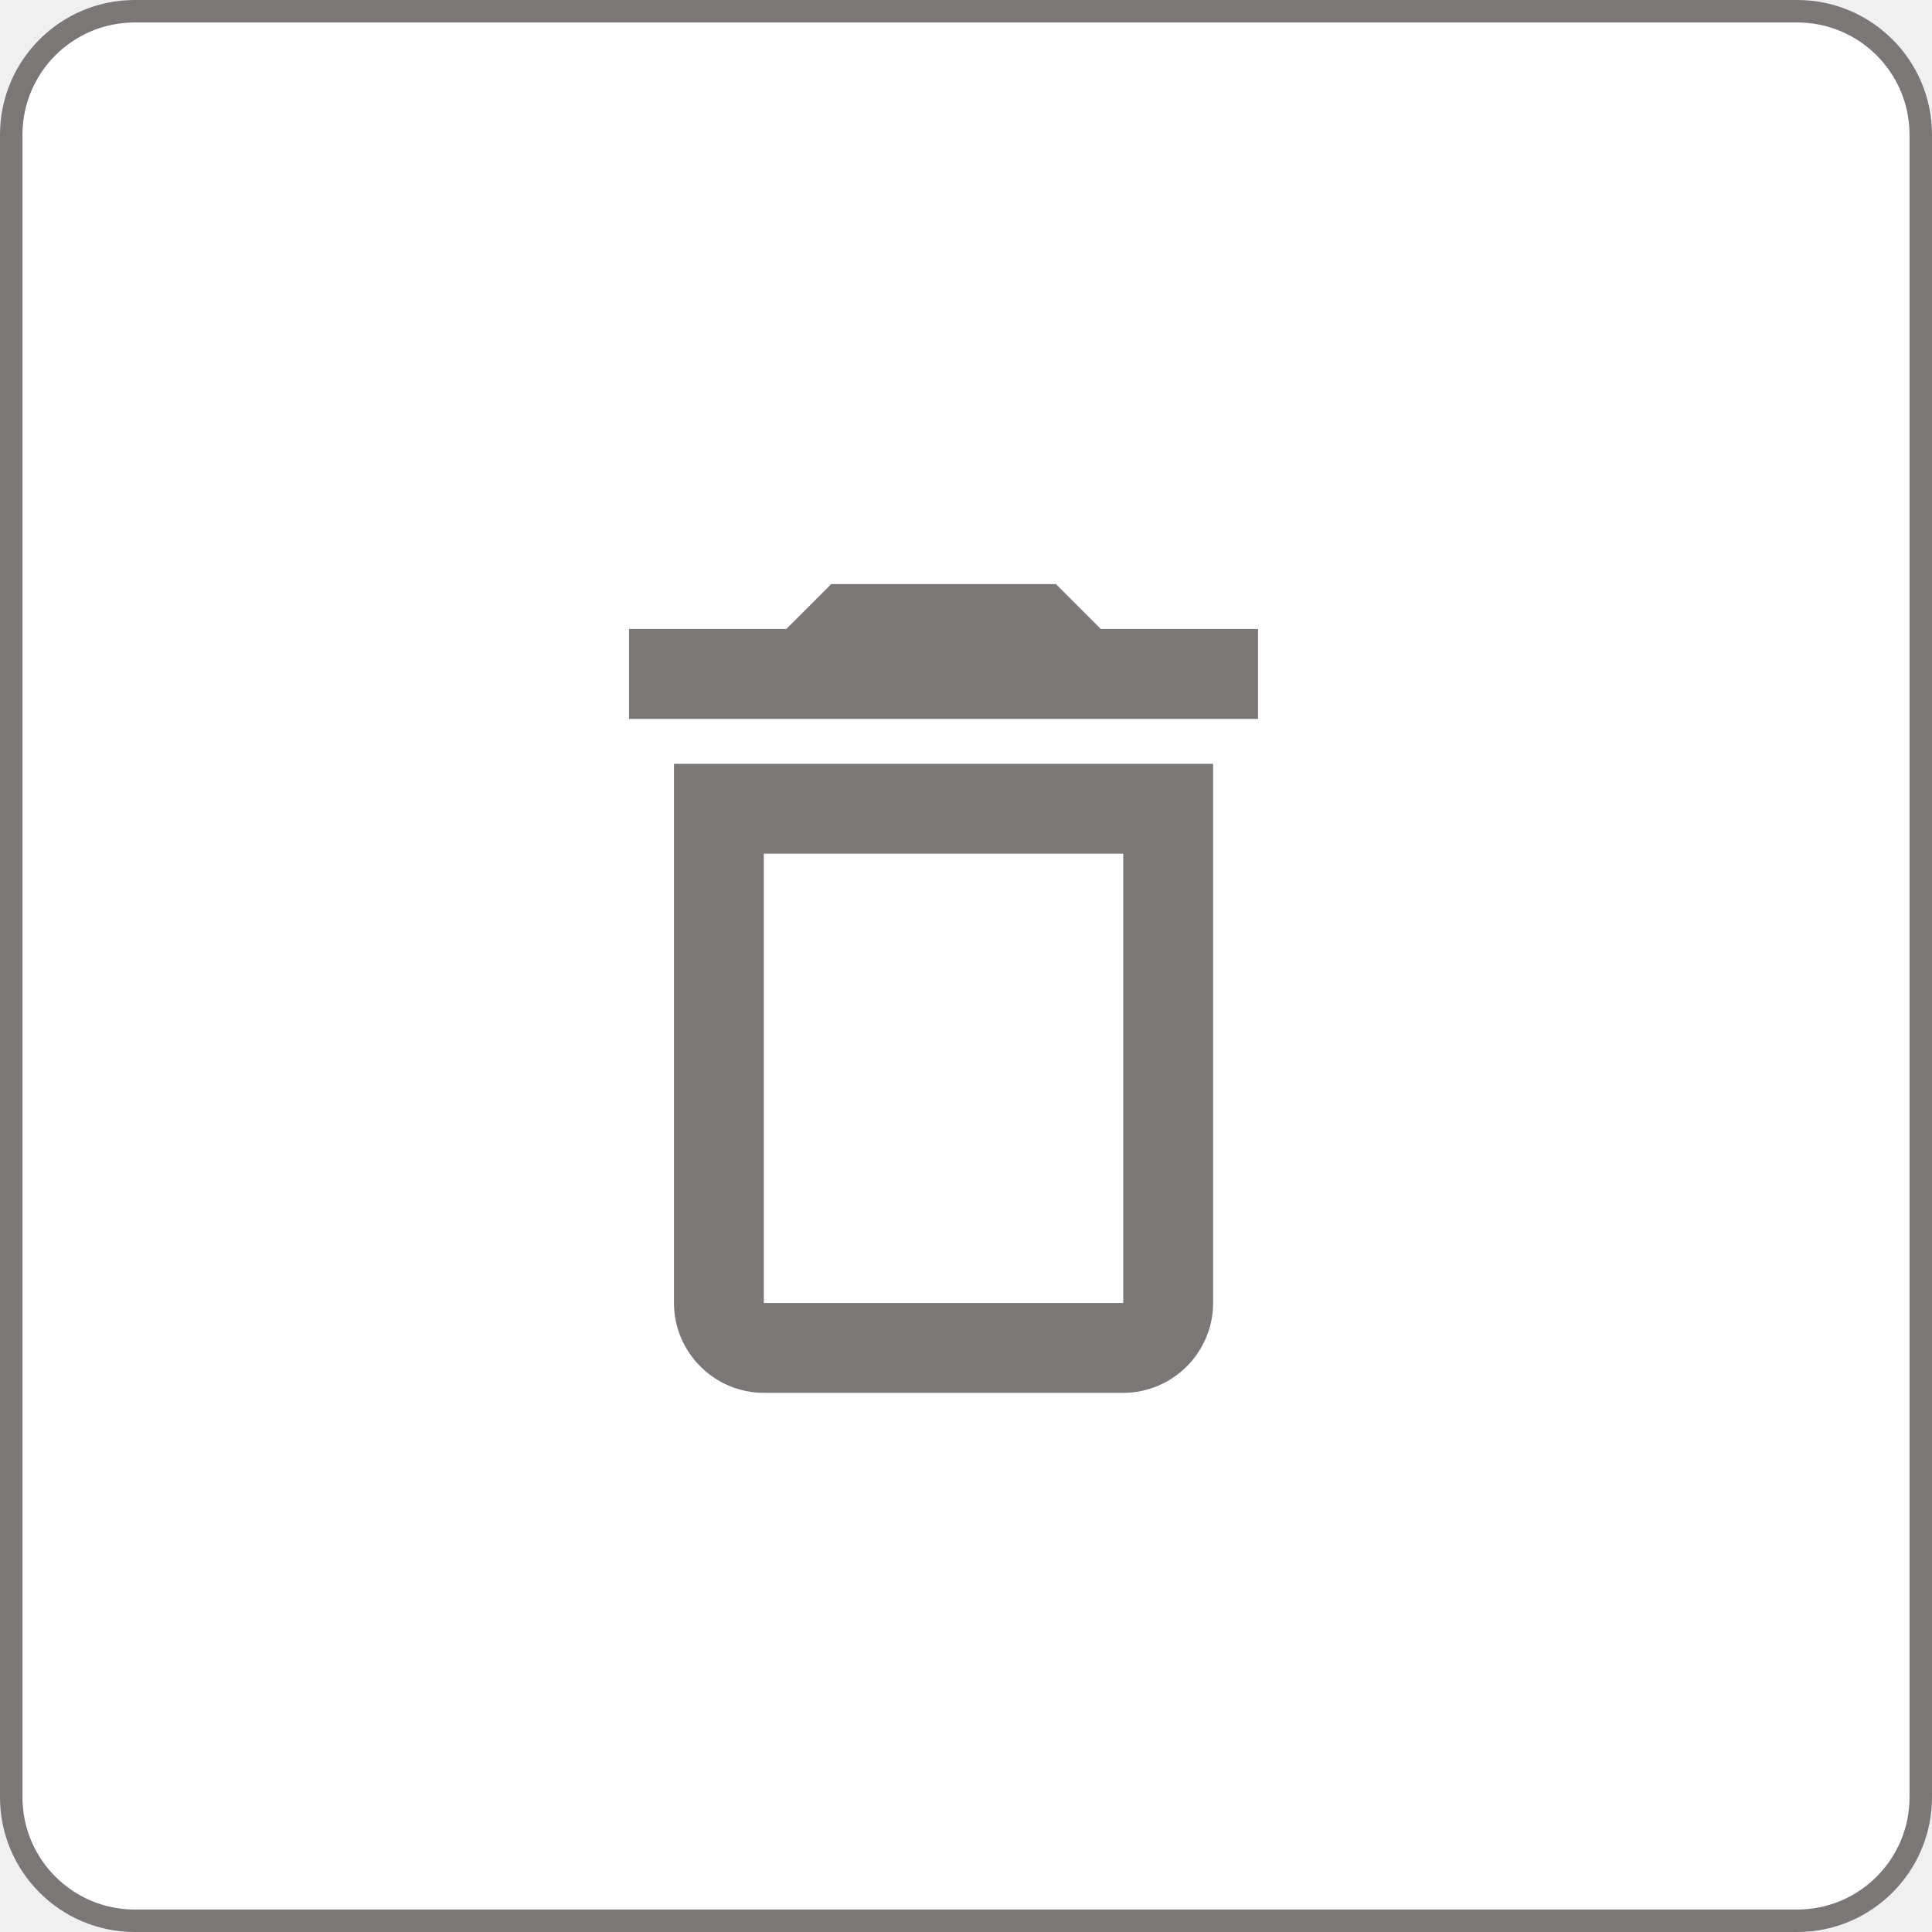
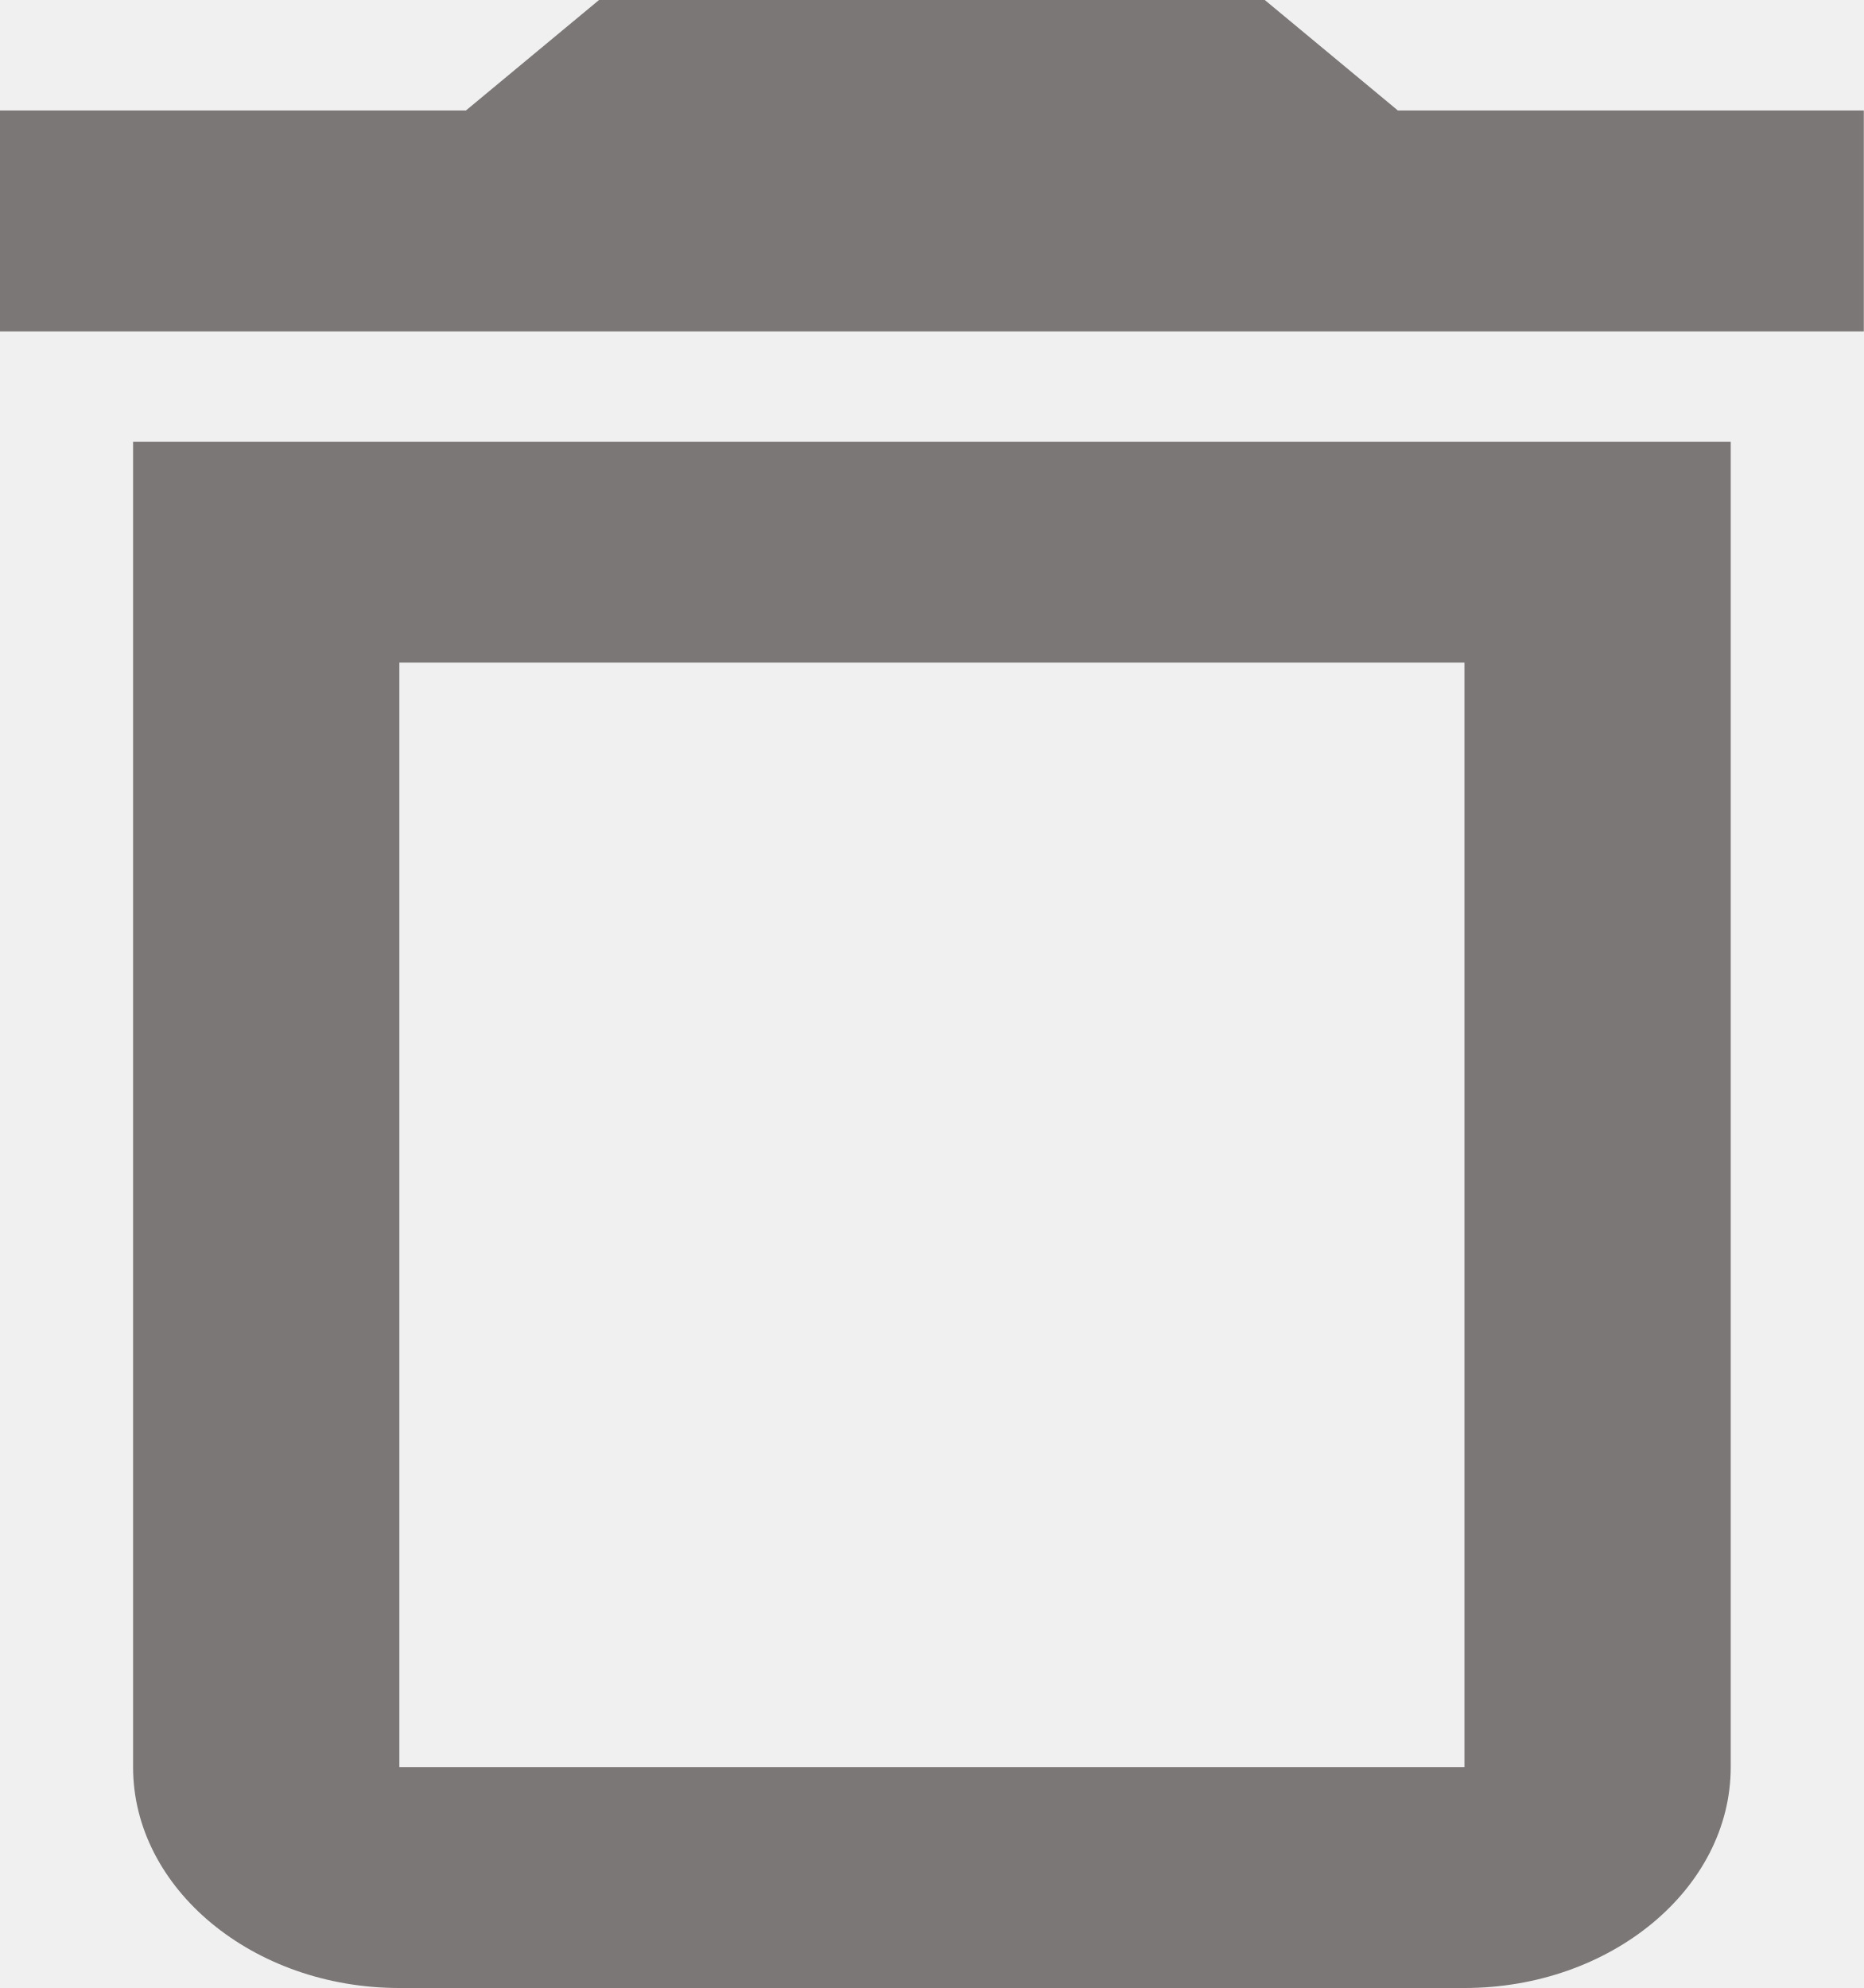
- <svg xmlns="http://www.w3.org/2000/svg" width="43" height="43" viewBox="0 0 43 43" fill="none">
-   <path d="M0.25 3C0.25 1.481 1.481 0.25 3 0.25H40C41.519 0.25 42.75 1.481 42.75 3V40C42.75 41.519 41.519 42.75 40 42.75H3C1.481 42.75 0.25 41.519 0.25 40V3Z" fill="white" stroke="#7C7777" stroke-width="0.5" />
-   <path d="M25 19V29H17V19H25ZM23.5 13H18.5L17.5 14H14V16H28V14H24.5L23.5 13ZM27 17H15V29C15 30.1 15.9 31 17 31H25C26.1 31 27 30.1 27 29V17Z" fill="#7C7777" />
+ <svg xmlns="http://www.w3.org/2000/svg" width="15" height="16" viewBox="0 0 15 16" fill="none">
+   <path d="M11.786 5.333V14.222H3.214V5.333H11.786ZM10.179 0H4.821L3.75 0.889H0V2.667H15V0.889H11.25L10.179 0ZM13.929 3.556H1.071V14.222C1.071 15.2 2.036 16 3.214 16H11.786C12.964 16 13.929 15.2 13.929 14.222V3.556Z" fill="#7C7777" />
</svg>
